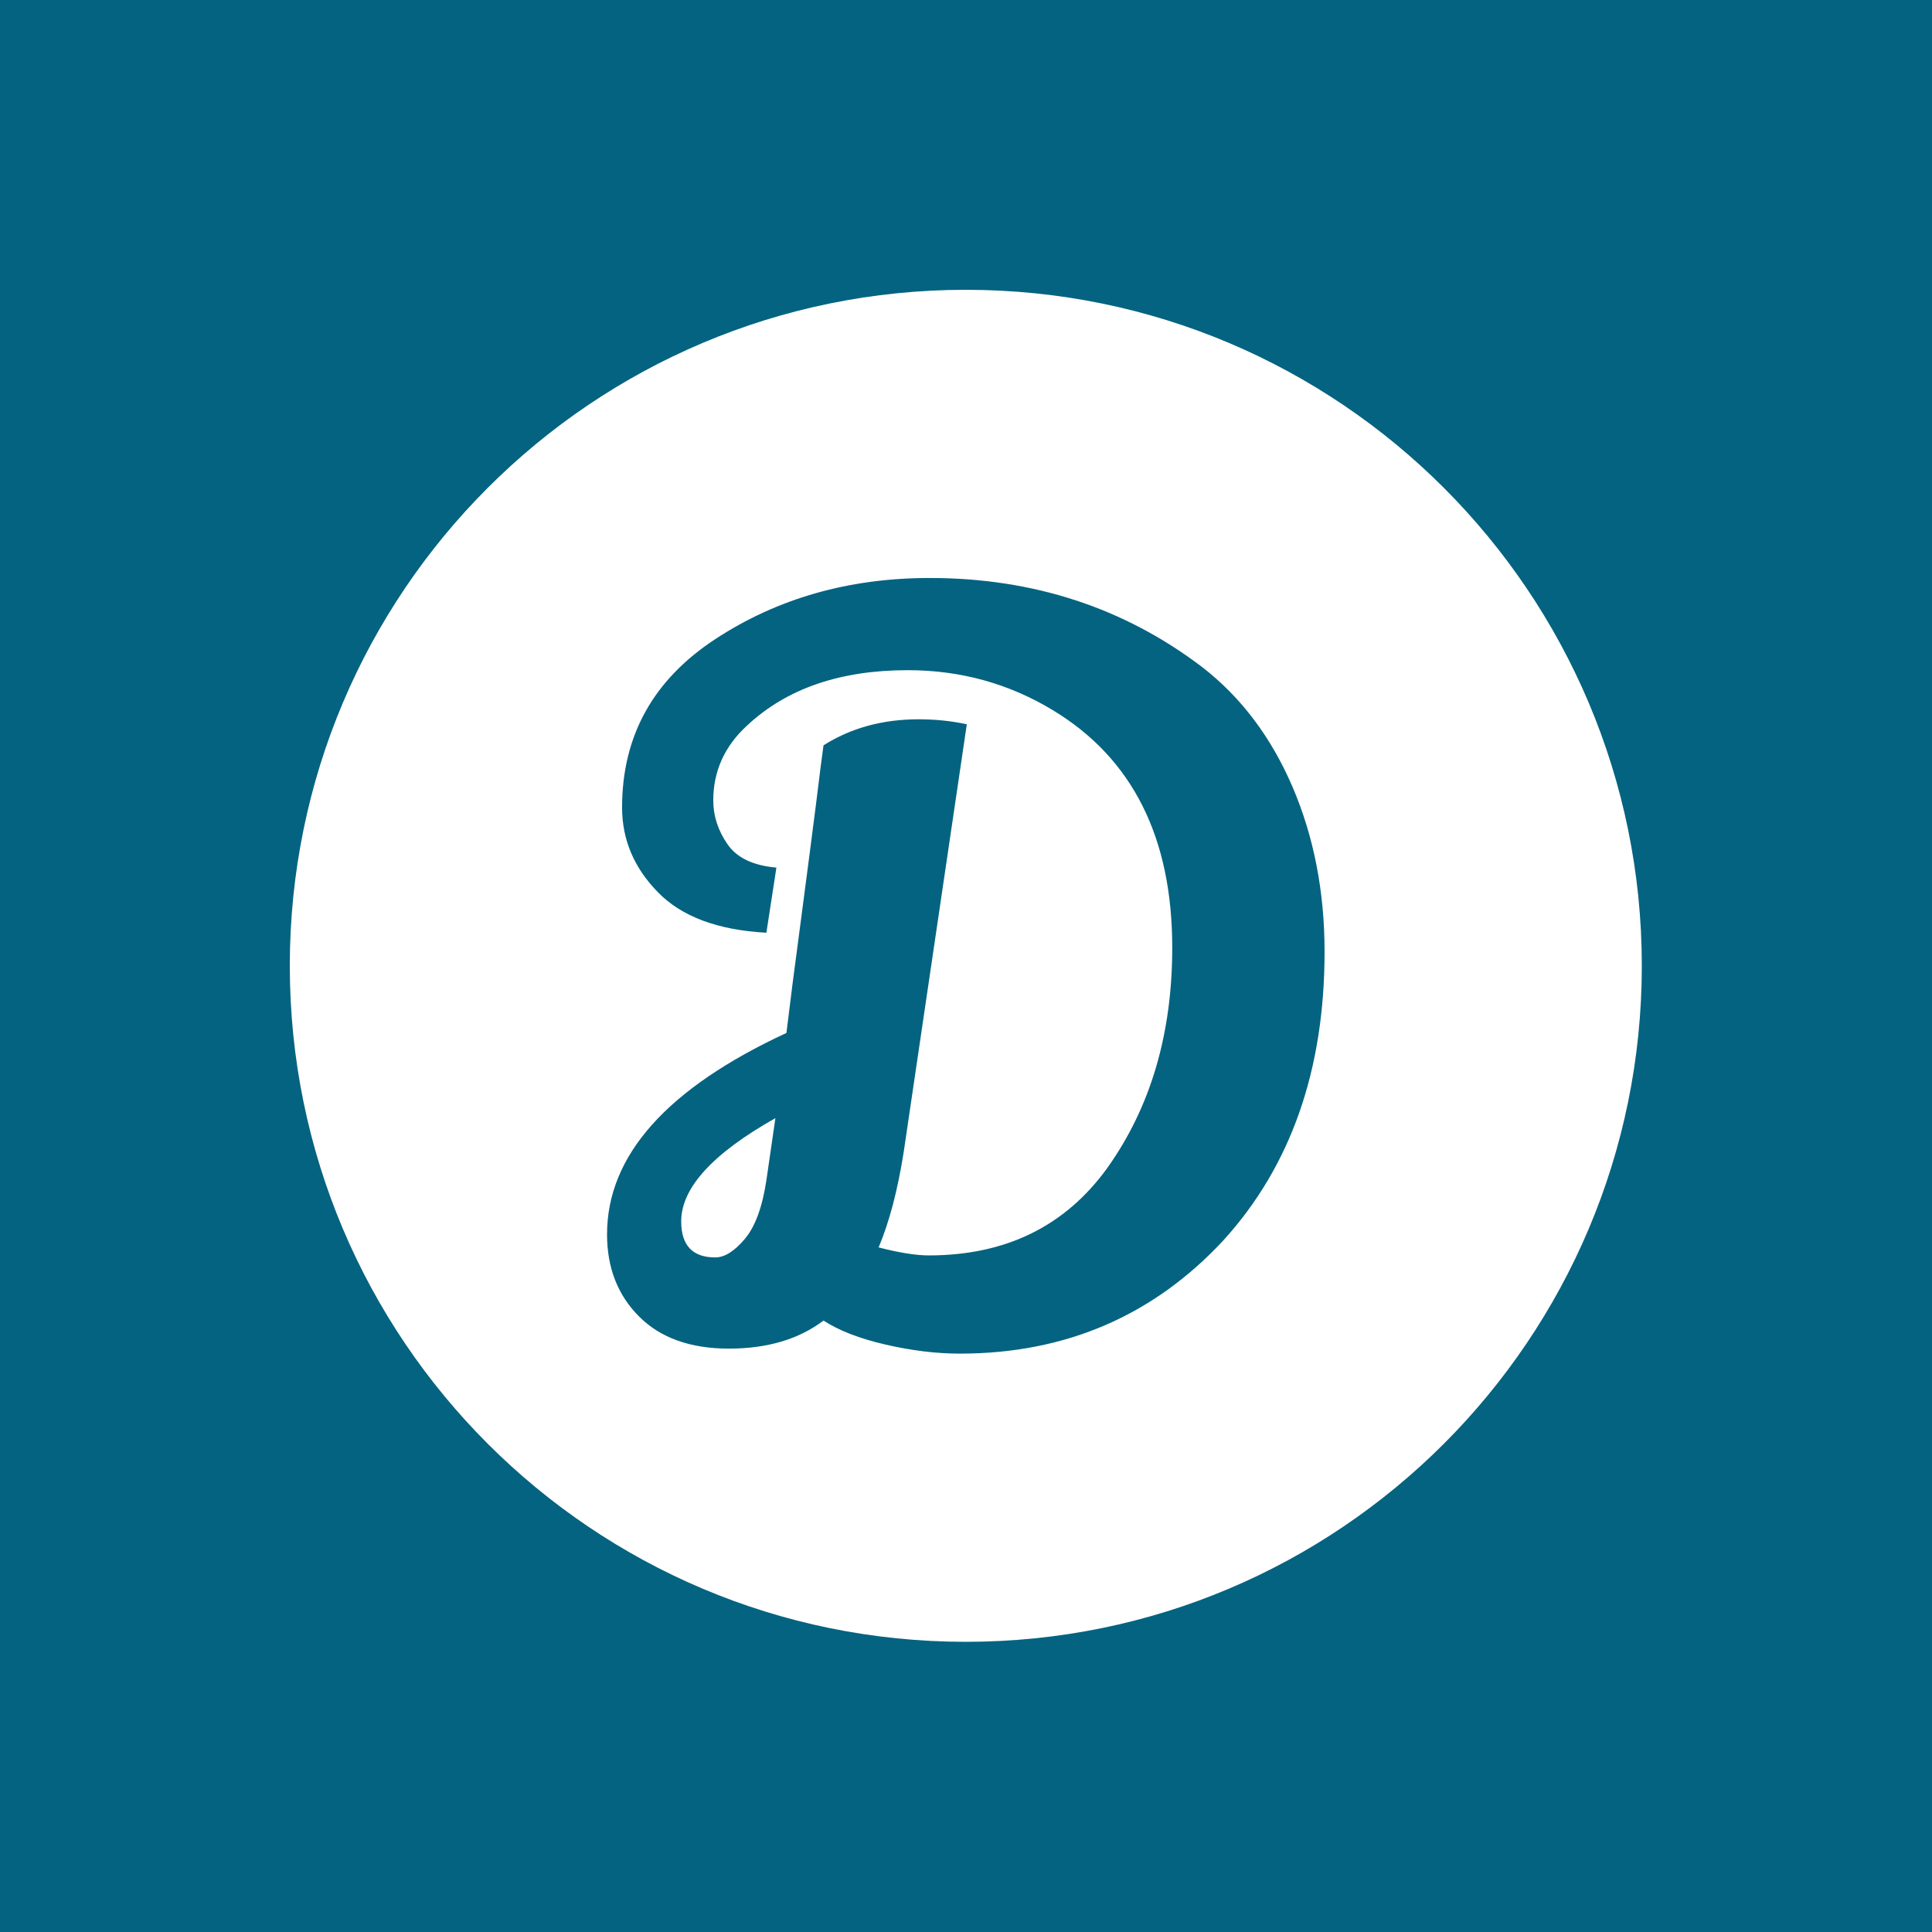
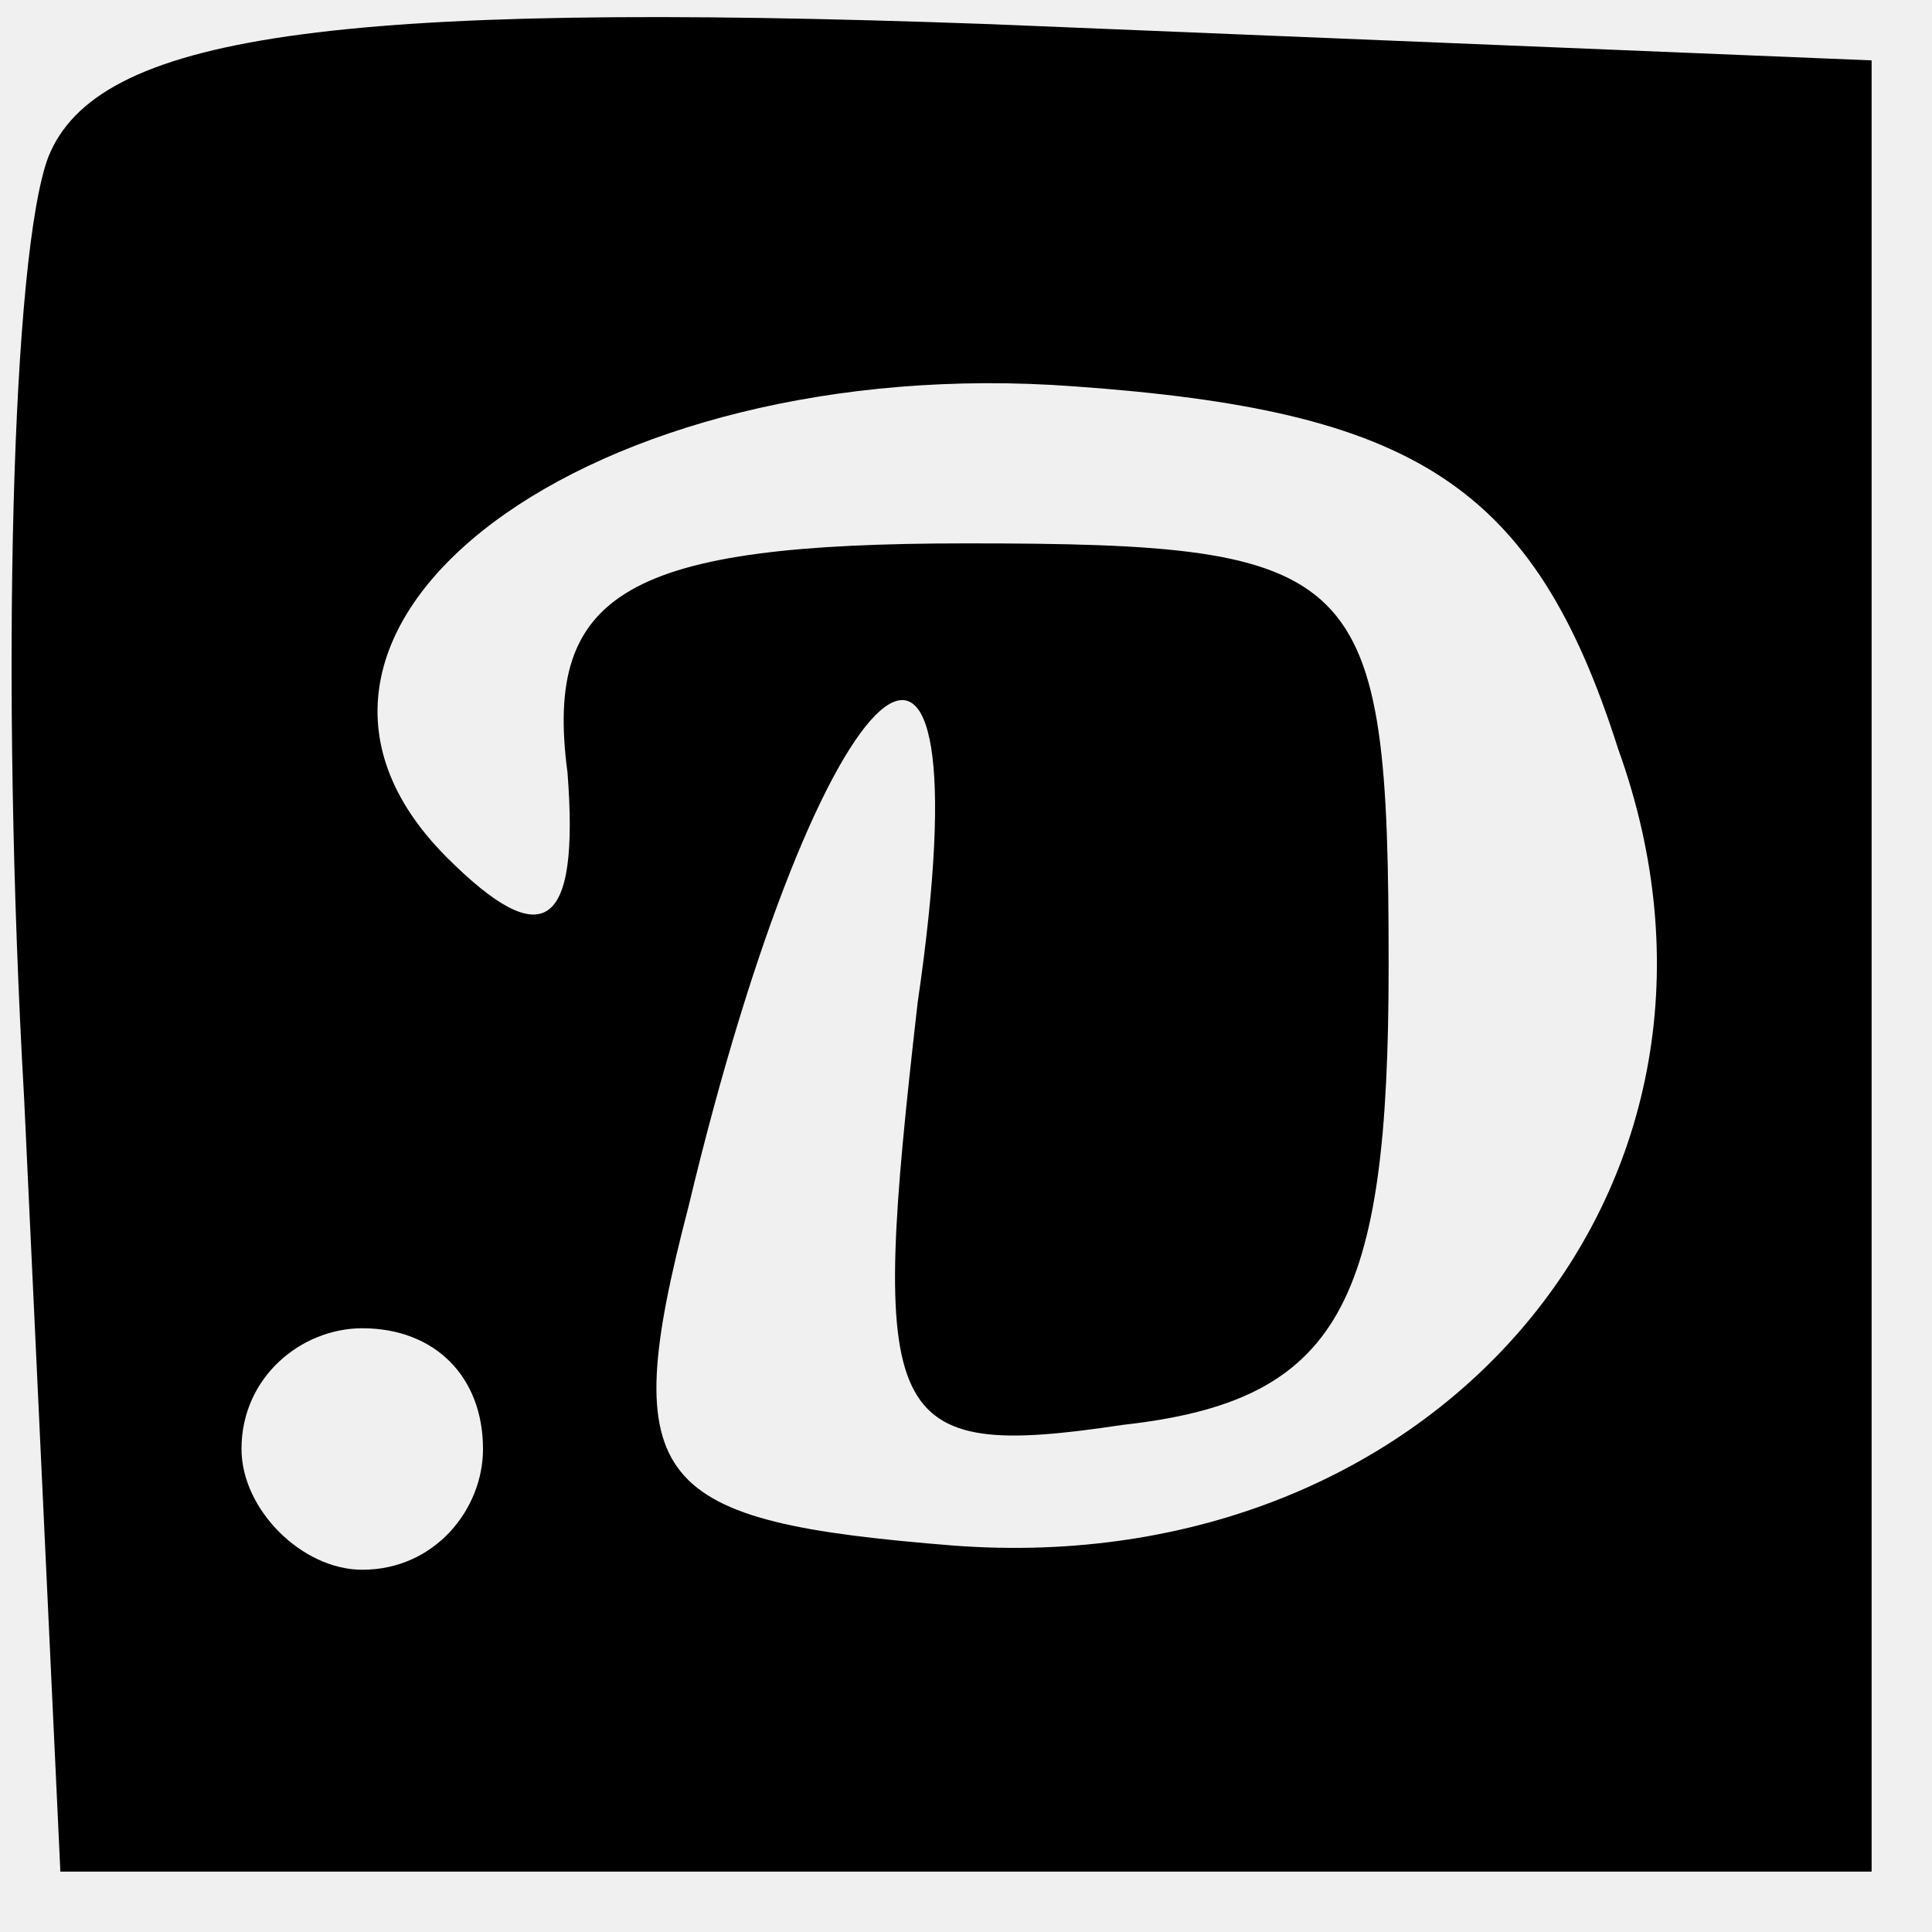
- <svg xmlns="http://www.w3.org/2000/svg" version="1.1" width="1000" height="1000" viewBox="0 0 1000 1000">
-   <rect width="1000" height="1000" fill="#046380" />
-   <g transform="matrix(0.7,0,0,0.7,149.9004,149.9004)">
-     <svg viewBox="0 0 334 334" data-background-color="#046380" preserveAspectRatio="xMidYMid meet" height="1000" width="1000">
-       <g id="tight-bounds" transform="matrix(1,0,0,1,0.0475,0.0475)">
-         <svg viewBox="0 0 333.905 333.905" height="333.905" width="333.905">
-           <g>
-             <svg />
-           </g>
-           <g>
-             <svg viewBox="0 0 333.905 333.905" height="333.905" width="333.905">
-               <g>
-                 <path d="M0 166.952c0-92.205 74.747-166.952 166.952-166.952 92.205 0 166.952 74.747 166.953 166.952 0 92.205-74.747 166.952-166.953 166.953-92.205 0-166.952-74.747-166.952-166.953zM166.952 316.63c82.665 0 149.677-67.013 149.678-149.678 0-82.665-67.013-149.677-149.678-149.677-82.665 0-149.677 67.013-149.677 149.677 0 82.665 67.013 149.677 149.677 149.678z" data-fill-palette-color="tertiary" fill="#ffffff" stroke="transparent" />
-                 <ellipse rx="160.274" ry="160.274" cx="166.952" cy="166.952" fill="#ffffff" stroke="transparent" stroke-width="0" fill-opacity="1" data-fill-palette-color="tertiary" />
-               </g>
-               <g transform="matrix(1,0,0,1,78.35031,71.17305)">
-                 <svg viewBox="0 0 177.204 191.558" height="191.558" width="177.204">
-                   <g>
-                     <svg viewBox="0 0 177.204 191.558" height="191.558" width="177.204">
-                       <g>
-                         <svg viewBox="0 0 177.204 191.558" height="191.558" width="177.204">
-                           <g id="textblocktransform">
-                             <svg viewBox="0 0 177.204 191.558" height="191.558" width="177.204" id="textblock">
-                               <g>
-                                 <svg viewBox="0 0 177.204 191.558" height="191.558" width="177.204">
-                                   <g transform="matrix(1,0,0,1,0,0)">
-                                     <svg width="177.204" viewBox="1.5 -38.25 35.8 38.7" height="191.558" data-palette-color="#046380">
-                                       <path d="M2.25-26.8L2.25-26.8Q2.25-32.15 6.9-35.2 11.55-38.25 17.6-38.25L17.6-38.25Q25.35-38.25 31.2-33.8L31.2-33.8Q34.1-31.55 35.7-27.83 37.3-24.1 37.3-19.6L37.3-19.6Q37.3-10.75 32.25-5.2L32.25-5.2Q27 0.45 19.1 0.45L19.1 0.45Q17.35 0.45 15.4 0 13.45-0.45 12.3-1.2L12.3-1.2Q10.45 0.2 7.58 0.2 4.7 0.2 3.1-1.4 1.5-3 1.5-5.5L1.5-5.5Q1.5-11.4 10.45-15.55L10.45-15.55Q10.7-17.65 11.18-21.23 11.65-24.8 11.93-27 12.2-29.2 12.3-29.9L12.3-29.9Q14.35-31.2 17.05-31.2L17.05-31.2Q18.3-31.2 19.45-30.95L19.45-30.95 16.3-9.6Q15.85-6.75 15.05-4.85L15.05-4.85Q16.6-4.45 17.55-4.45L17.55-4.45Q23.3-4.45 26.45-8.8L26.45-8.8Q29.7-13.35 29.7-19.8L29.7-19.8Q29.7-28.05 23.75-31.65L23.75-31.65Q20.45-33.65 16.5-33.65L16.5-33.65Q11.45-33.65 8.5-30.9L8.5-30.9Q6.8-29.35 6.8-27.15L6.8-27.15Q6.8-26 7.5-24.98 8.2-23.95 9.95-23.8L9.95-23.8 9.45-20.55Q5.8-20.75 4.03-22.58 2.25-24.4 2.25-26.8ZM5.2-6.15L5.2-6.15Q5.2-4.35 6.9-4.35L6.9-4.35Q7.6-4.35 8.38-5.28 9.15-6.2 9.45-8.2L9.45-8.2 9.9-11.3Q5.2-8.65 5.2-6.15Z" opacity="1" transform="matrix(1,0,0,1,0,0)" fill="#046380" class="wordmark-text-0" data-fill-palette-color="quaternary" id="text-0" />
-                                     </svg>
-                                   </g>
-                                 </svg>
-                               </g>
-                             </svg>
-                           </g>
-                         </svg>
-                       </g>
-                     </svg>
-                   </g>
-                 </svg>
-               </g>
-             </svg>
-           </g>
-           <defs />
-         </svg>
-         <rect width="333.905" height="333.905" fill="none" stroke="none" visibility="hidden" />
-       </g>
-     </svg>
+ <svg xmlns="http://www.w3.org/2000/svg" version="1.0" width="16pt" height="16pt" viewBox="0 0 16 16" preserveAspectRatio="xMidYMid meet">
+   <g transform="translate(0,16) scale(0.1,-0.1)" fill="#000000" stroke="none">
+     <path d="M4 147 c-3 -8 -4 -43 -2 -78 l3 -64 75 0 75 0 0 75 0 75 -73 3 c-55 2 -74 -1 -78 -11z m130 -49 c13 -36 -15 -69 -55 -66 -25 2 -28 5 -22 28 11 46 25 58 19 17 -4 -35 -3 -38 17 -35 18 2 22 10 22 38 0 33 -2 35 -35 35 -28 0 -35 -4 -33 -19 1 -13 -2 -15 -10 -7 -19 19 12 42 52 39 28 -2 38 -8 45 -30z m-94 -58 c0 -5 -4 -10 -10 -10 -5 0 -10 5 -10 10 0 6 5 10 10 10 6 0 10 -4 10 -10z" />
  </g>
</svg>
